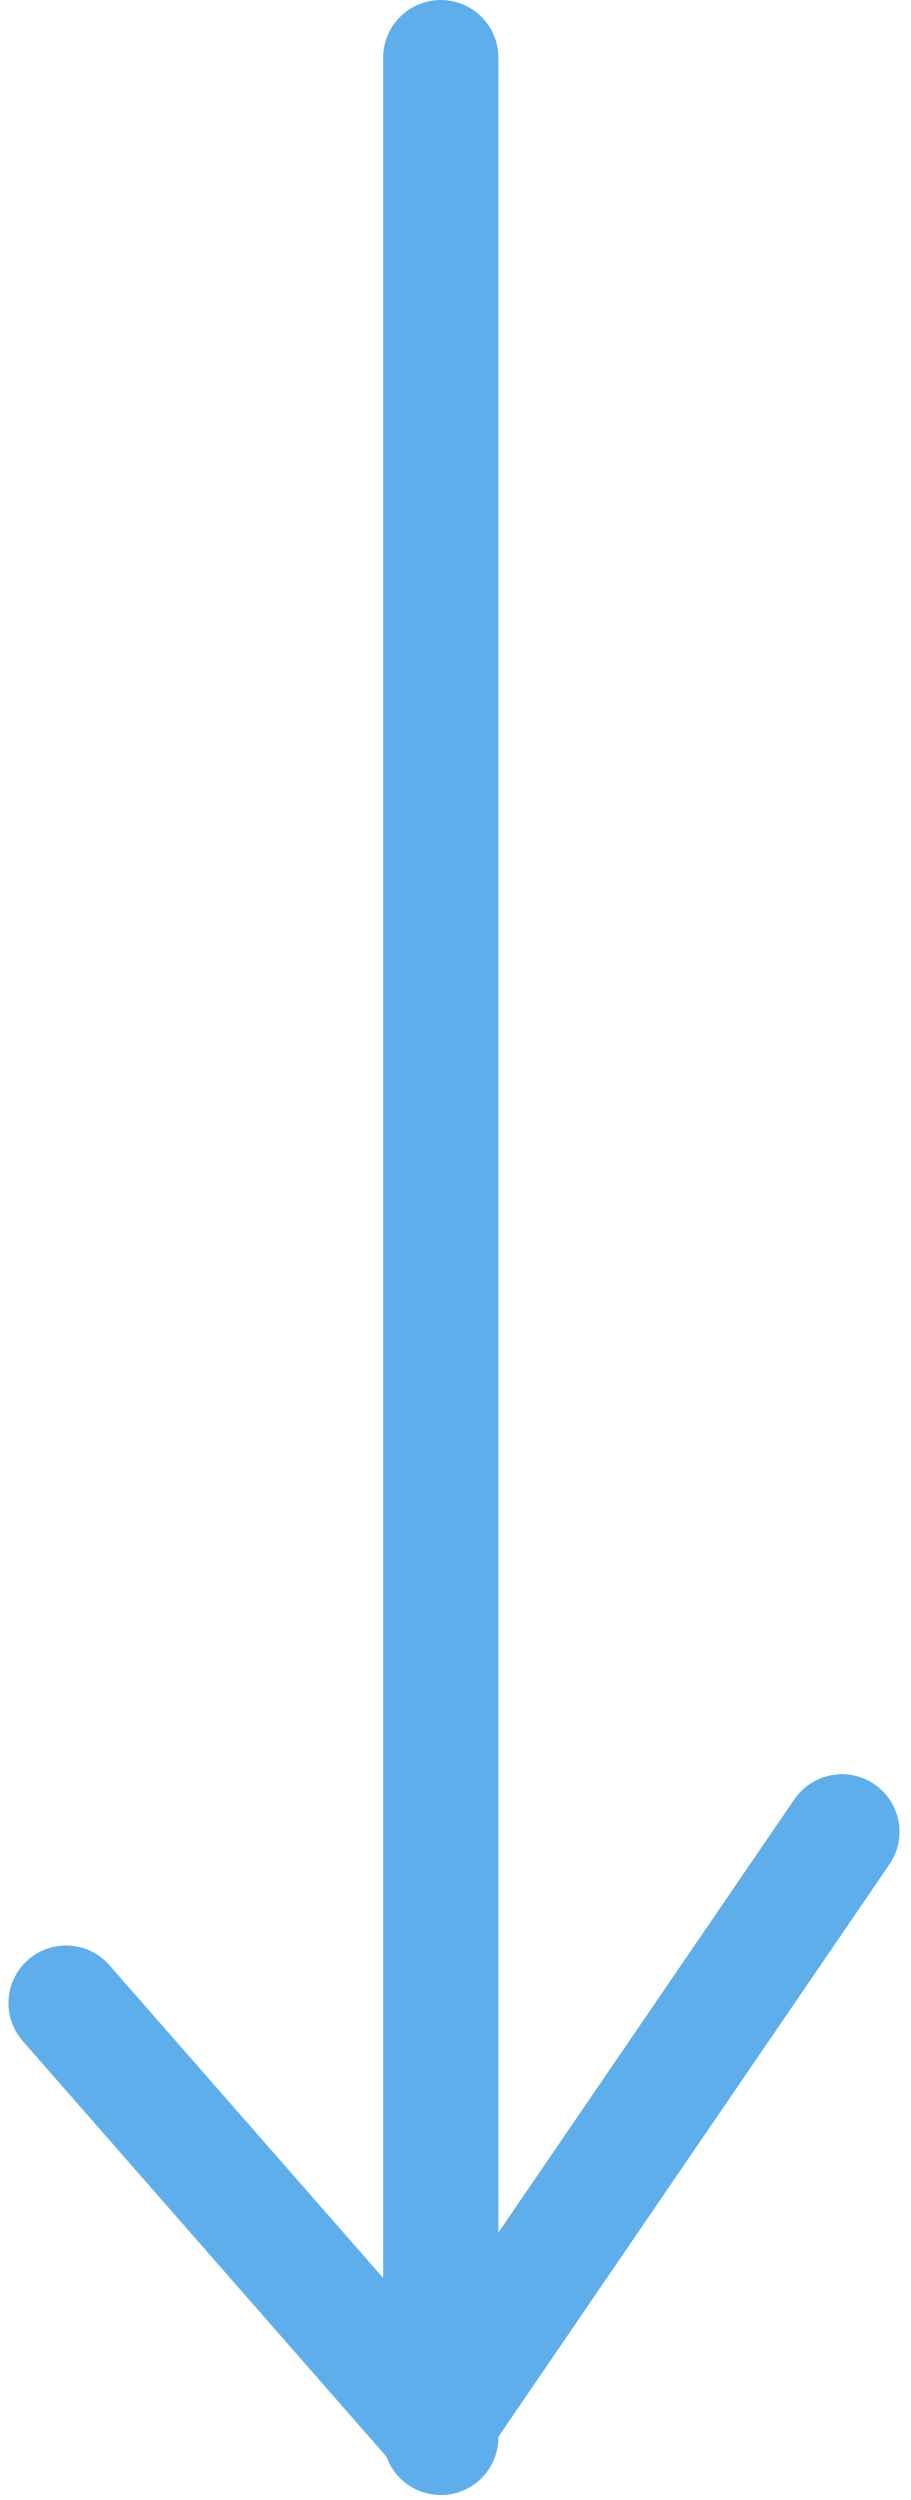
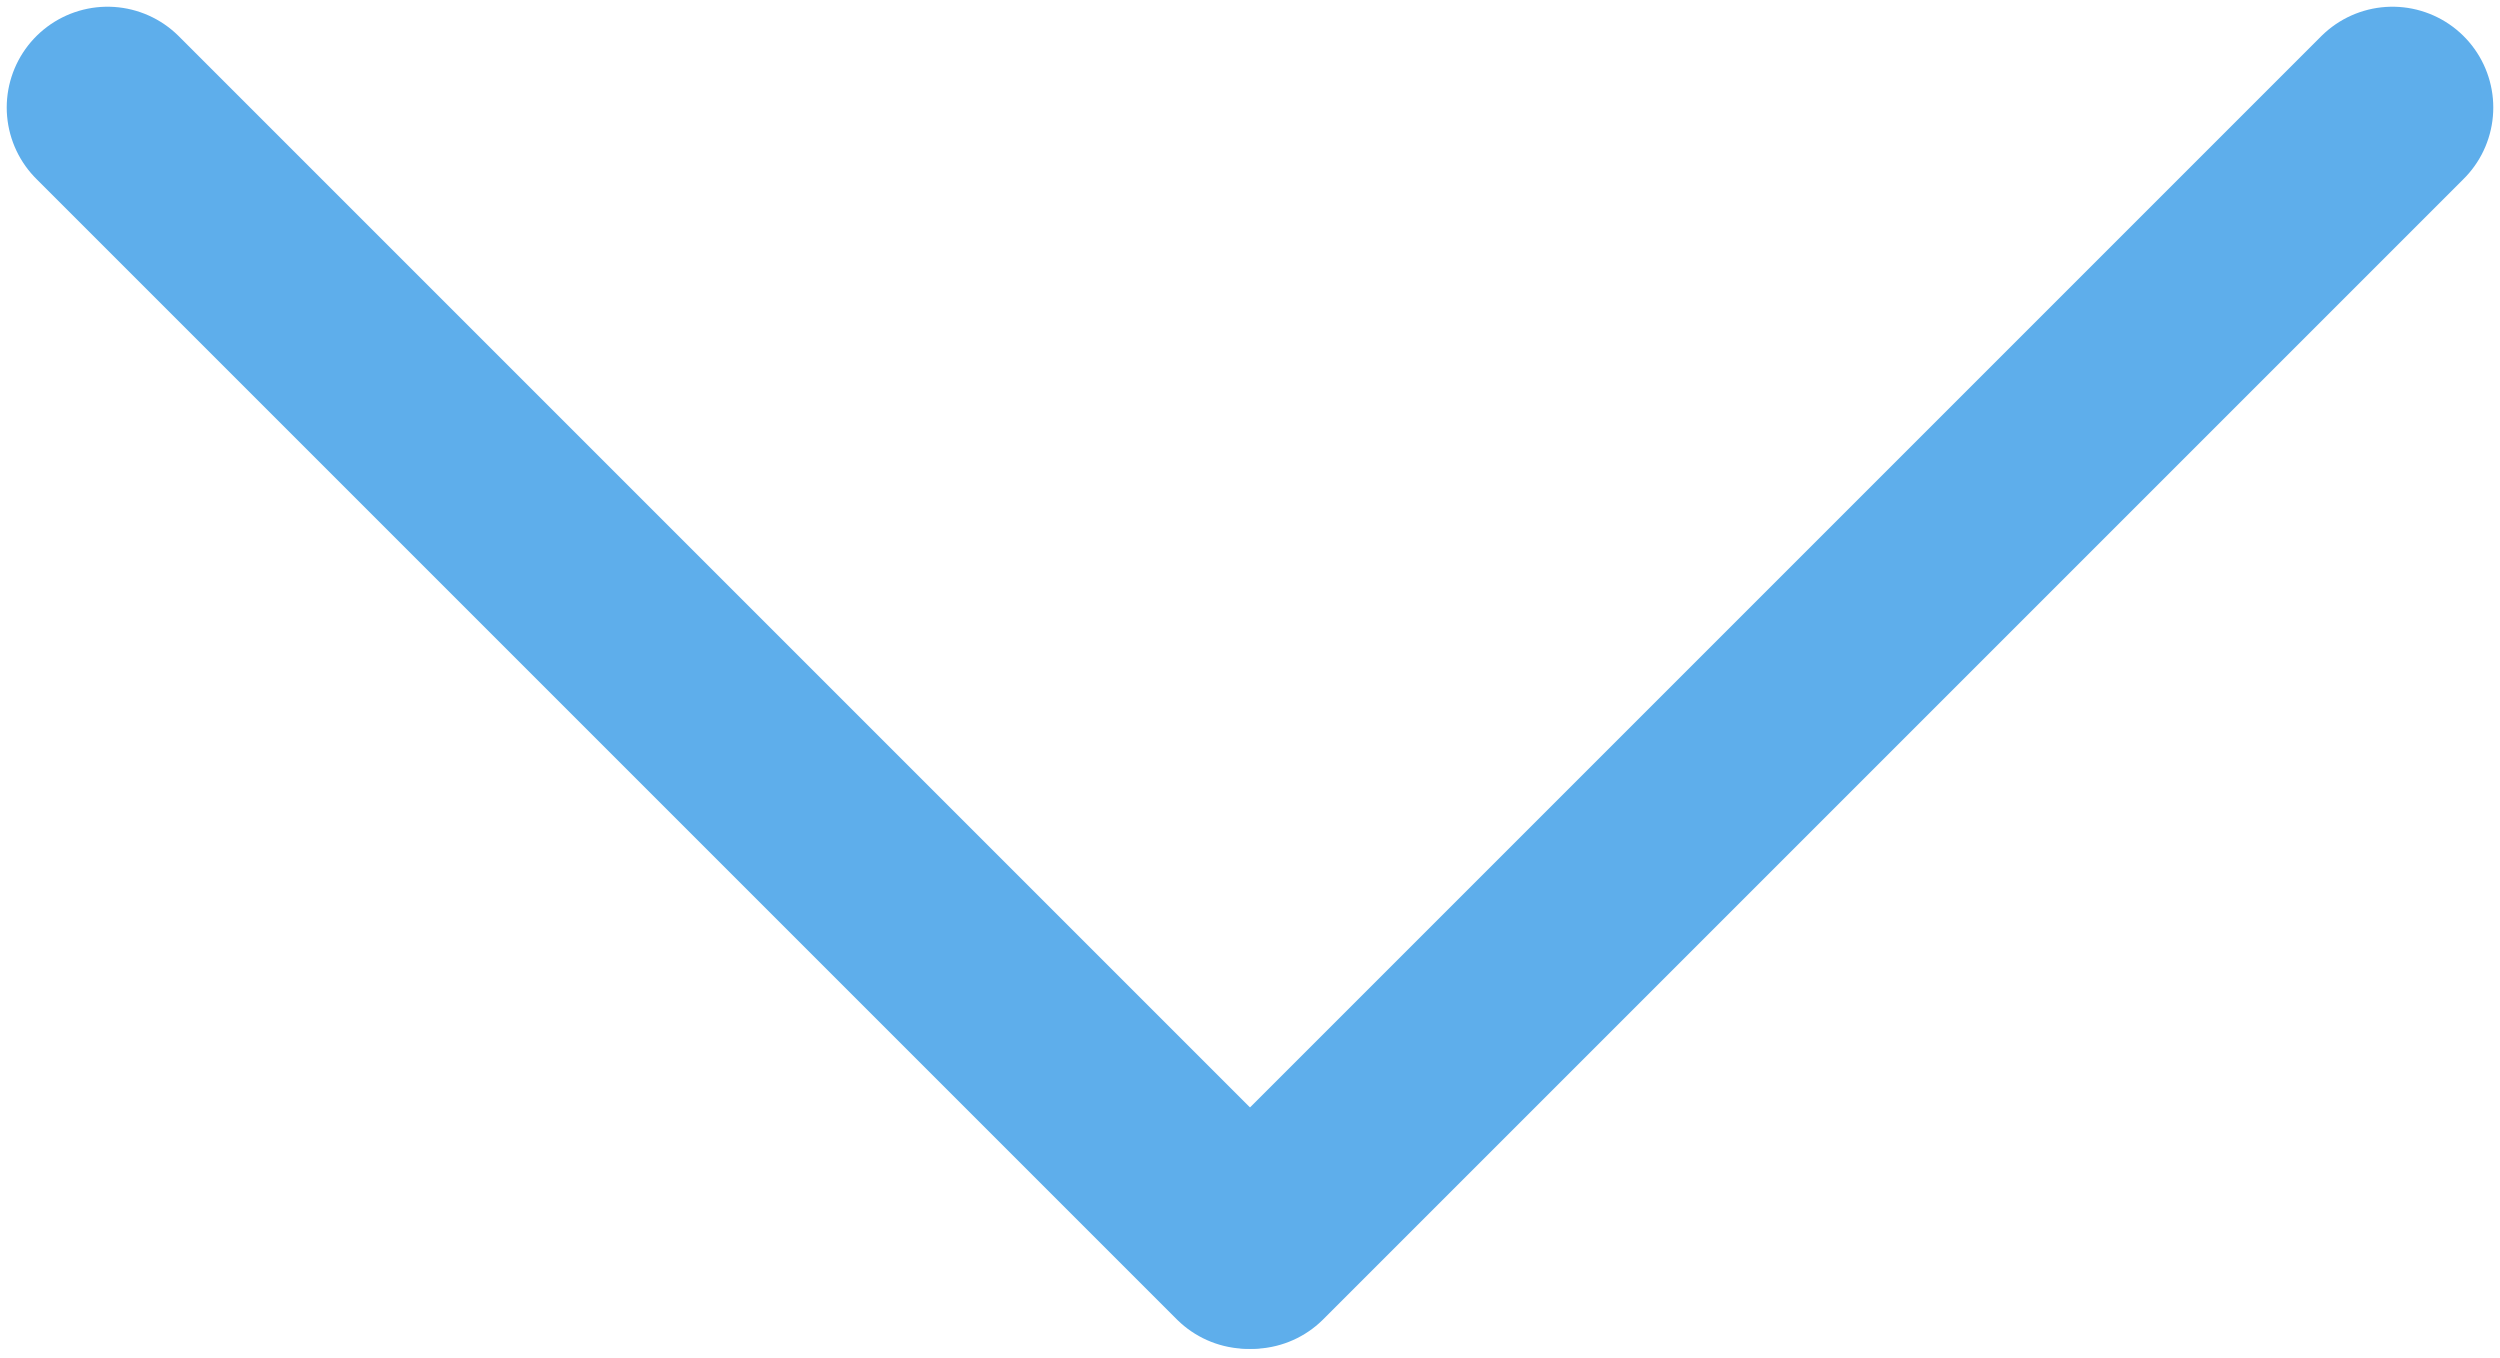
- <svg xmlns="http://www.w3.org/2000/svg" width="79" height="217" viewBox="0 0 79 217" fill="none">
-   <path d="M38.26 5L38.26 211.571M73.079 159L37.851 210.567L5.735 173.87" stroke="#5EAEEB" stroke-width="10" stroke-linecap="round" stroke-linejoin="round" />
+ <svg xmlns="http://www.w3.org/2000/svg" width="186" height="101" viewBox="0 0 186 101" fill="none">
+   <path d="M8 8L92.853 92.853" stroke="#5EAEEB" stroke-width="15" stroke-linecap="round" />
+   <path d="M178 8L93.147 92.853" stroke="#5EAEEB" stroke-width="15" stroke-linecap="round" />
</svg>
